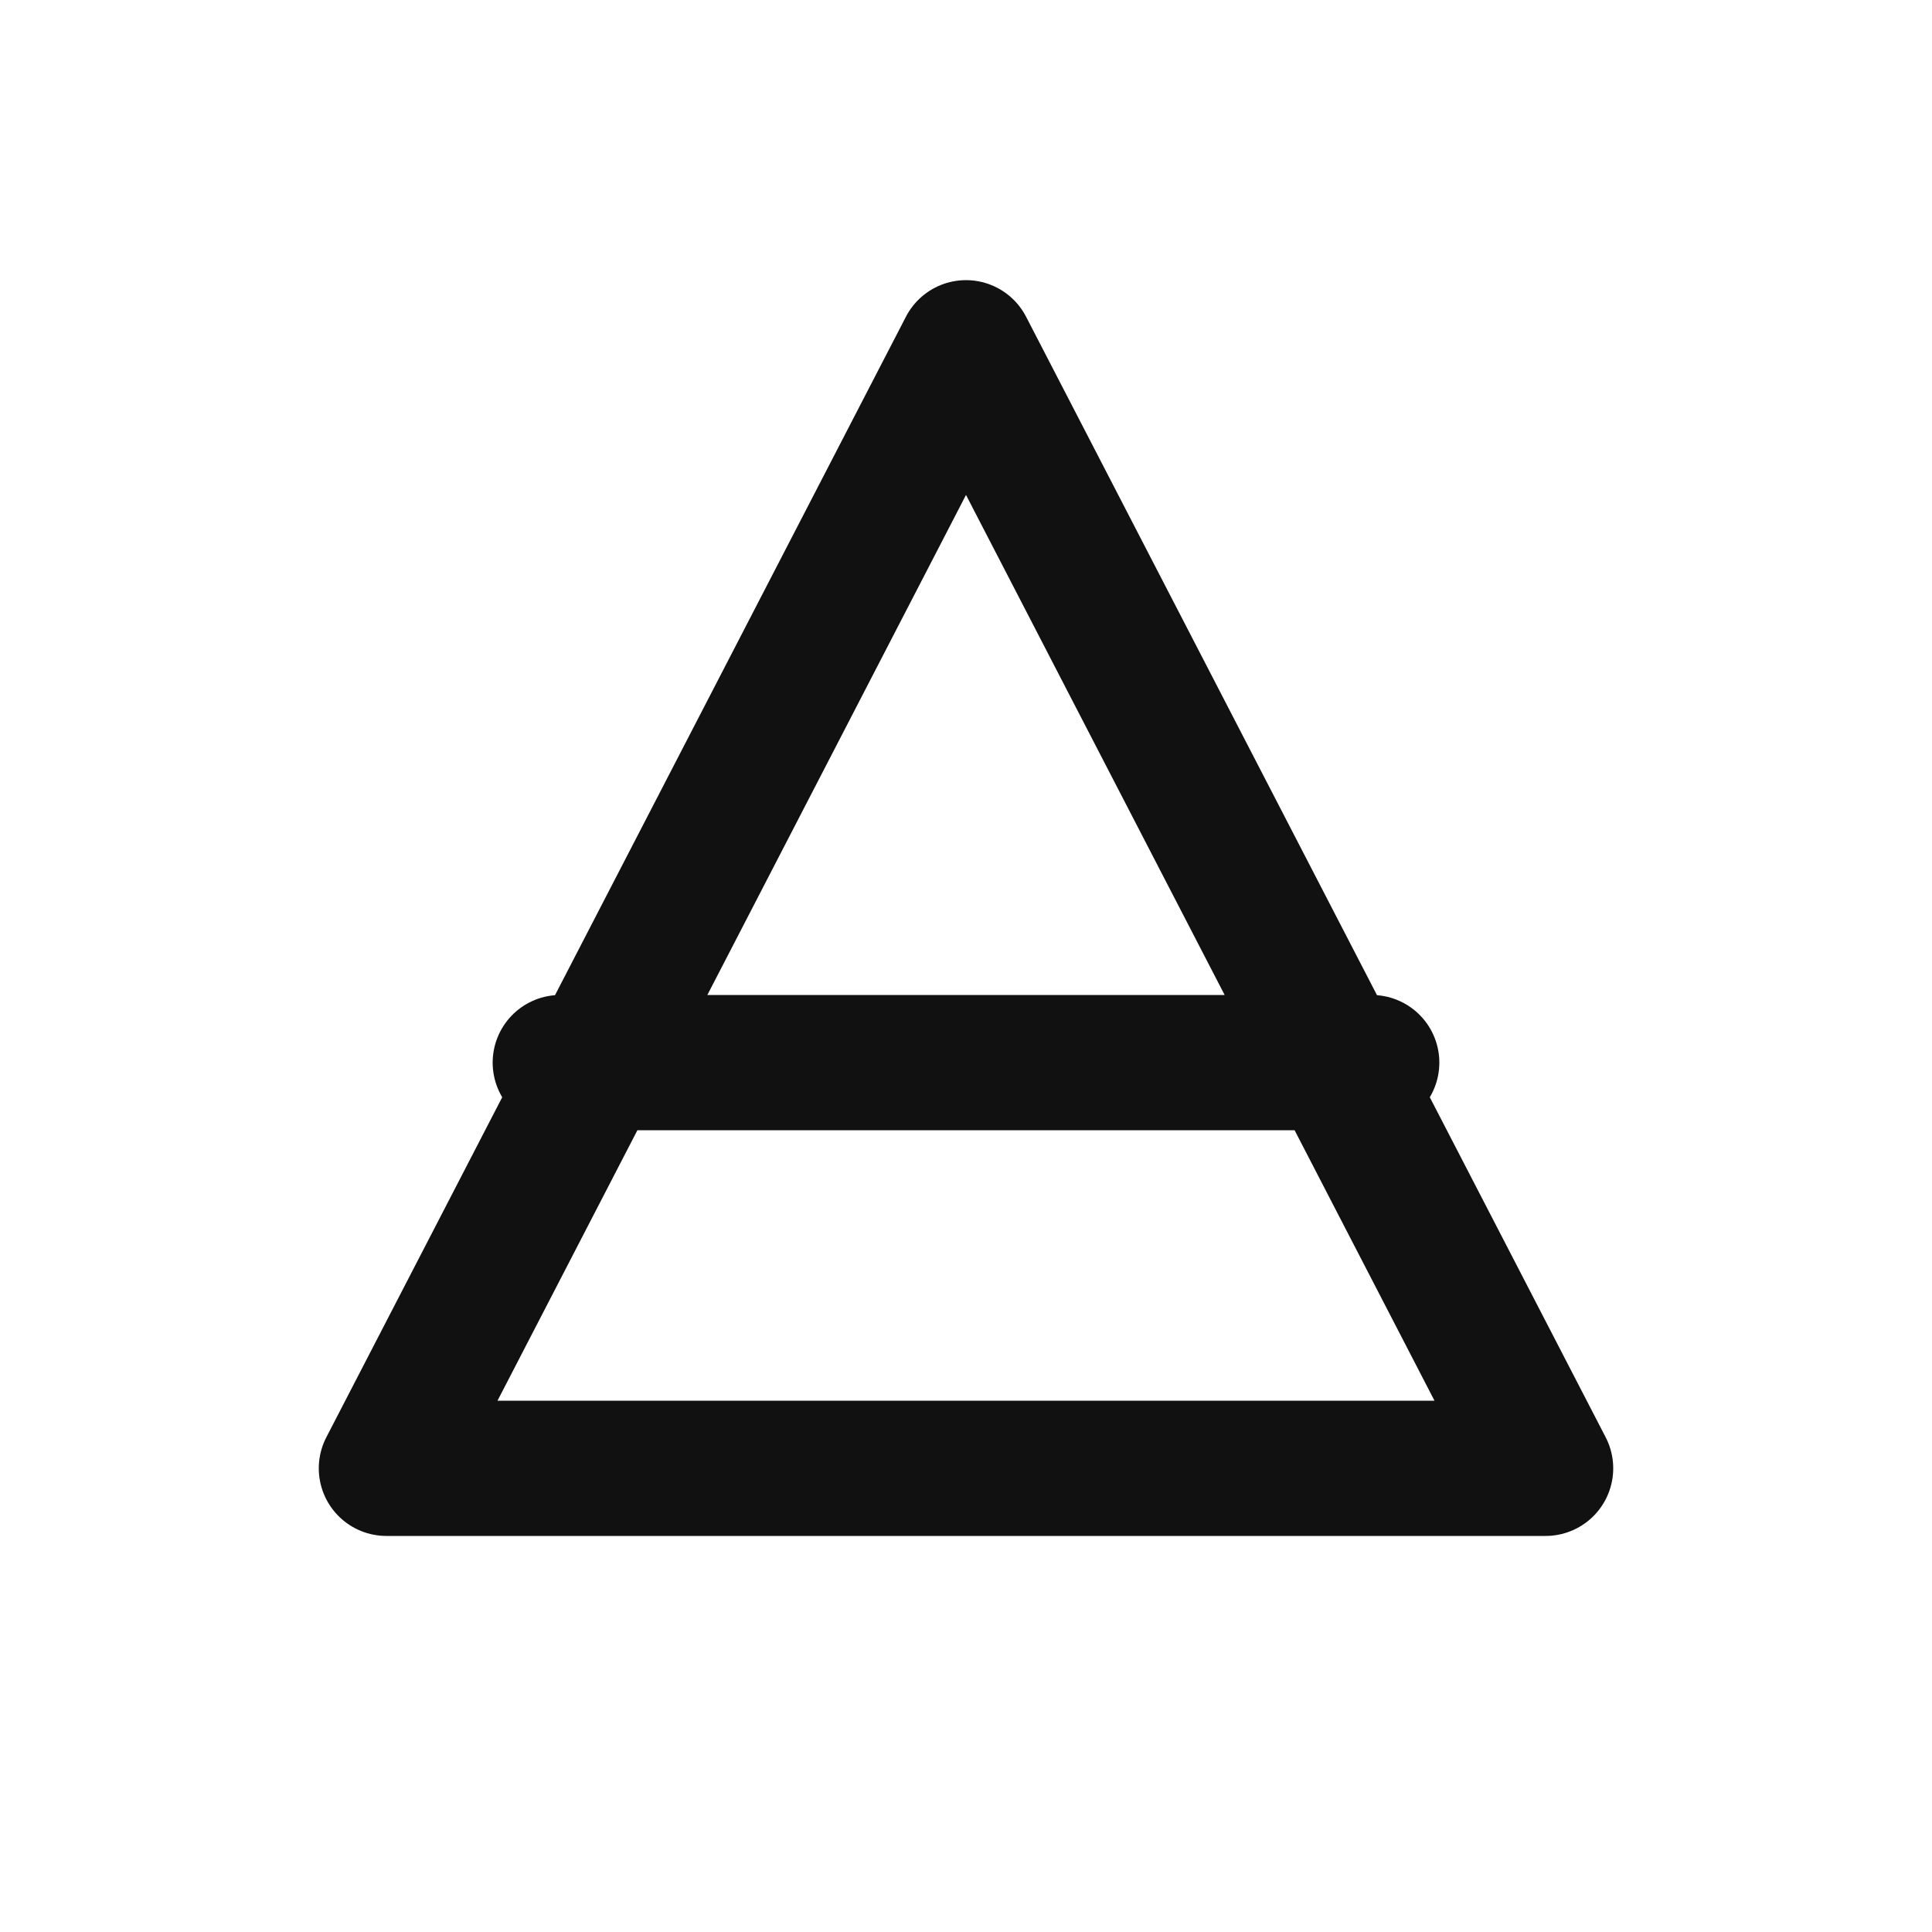
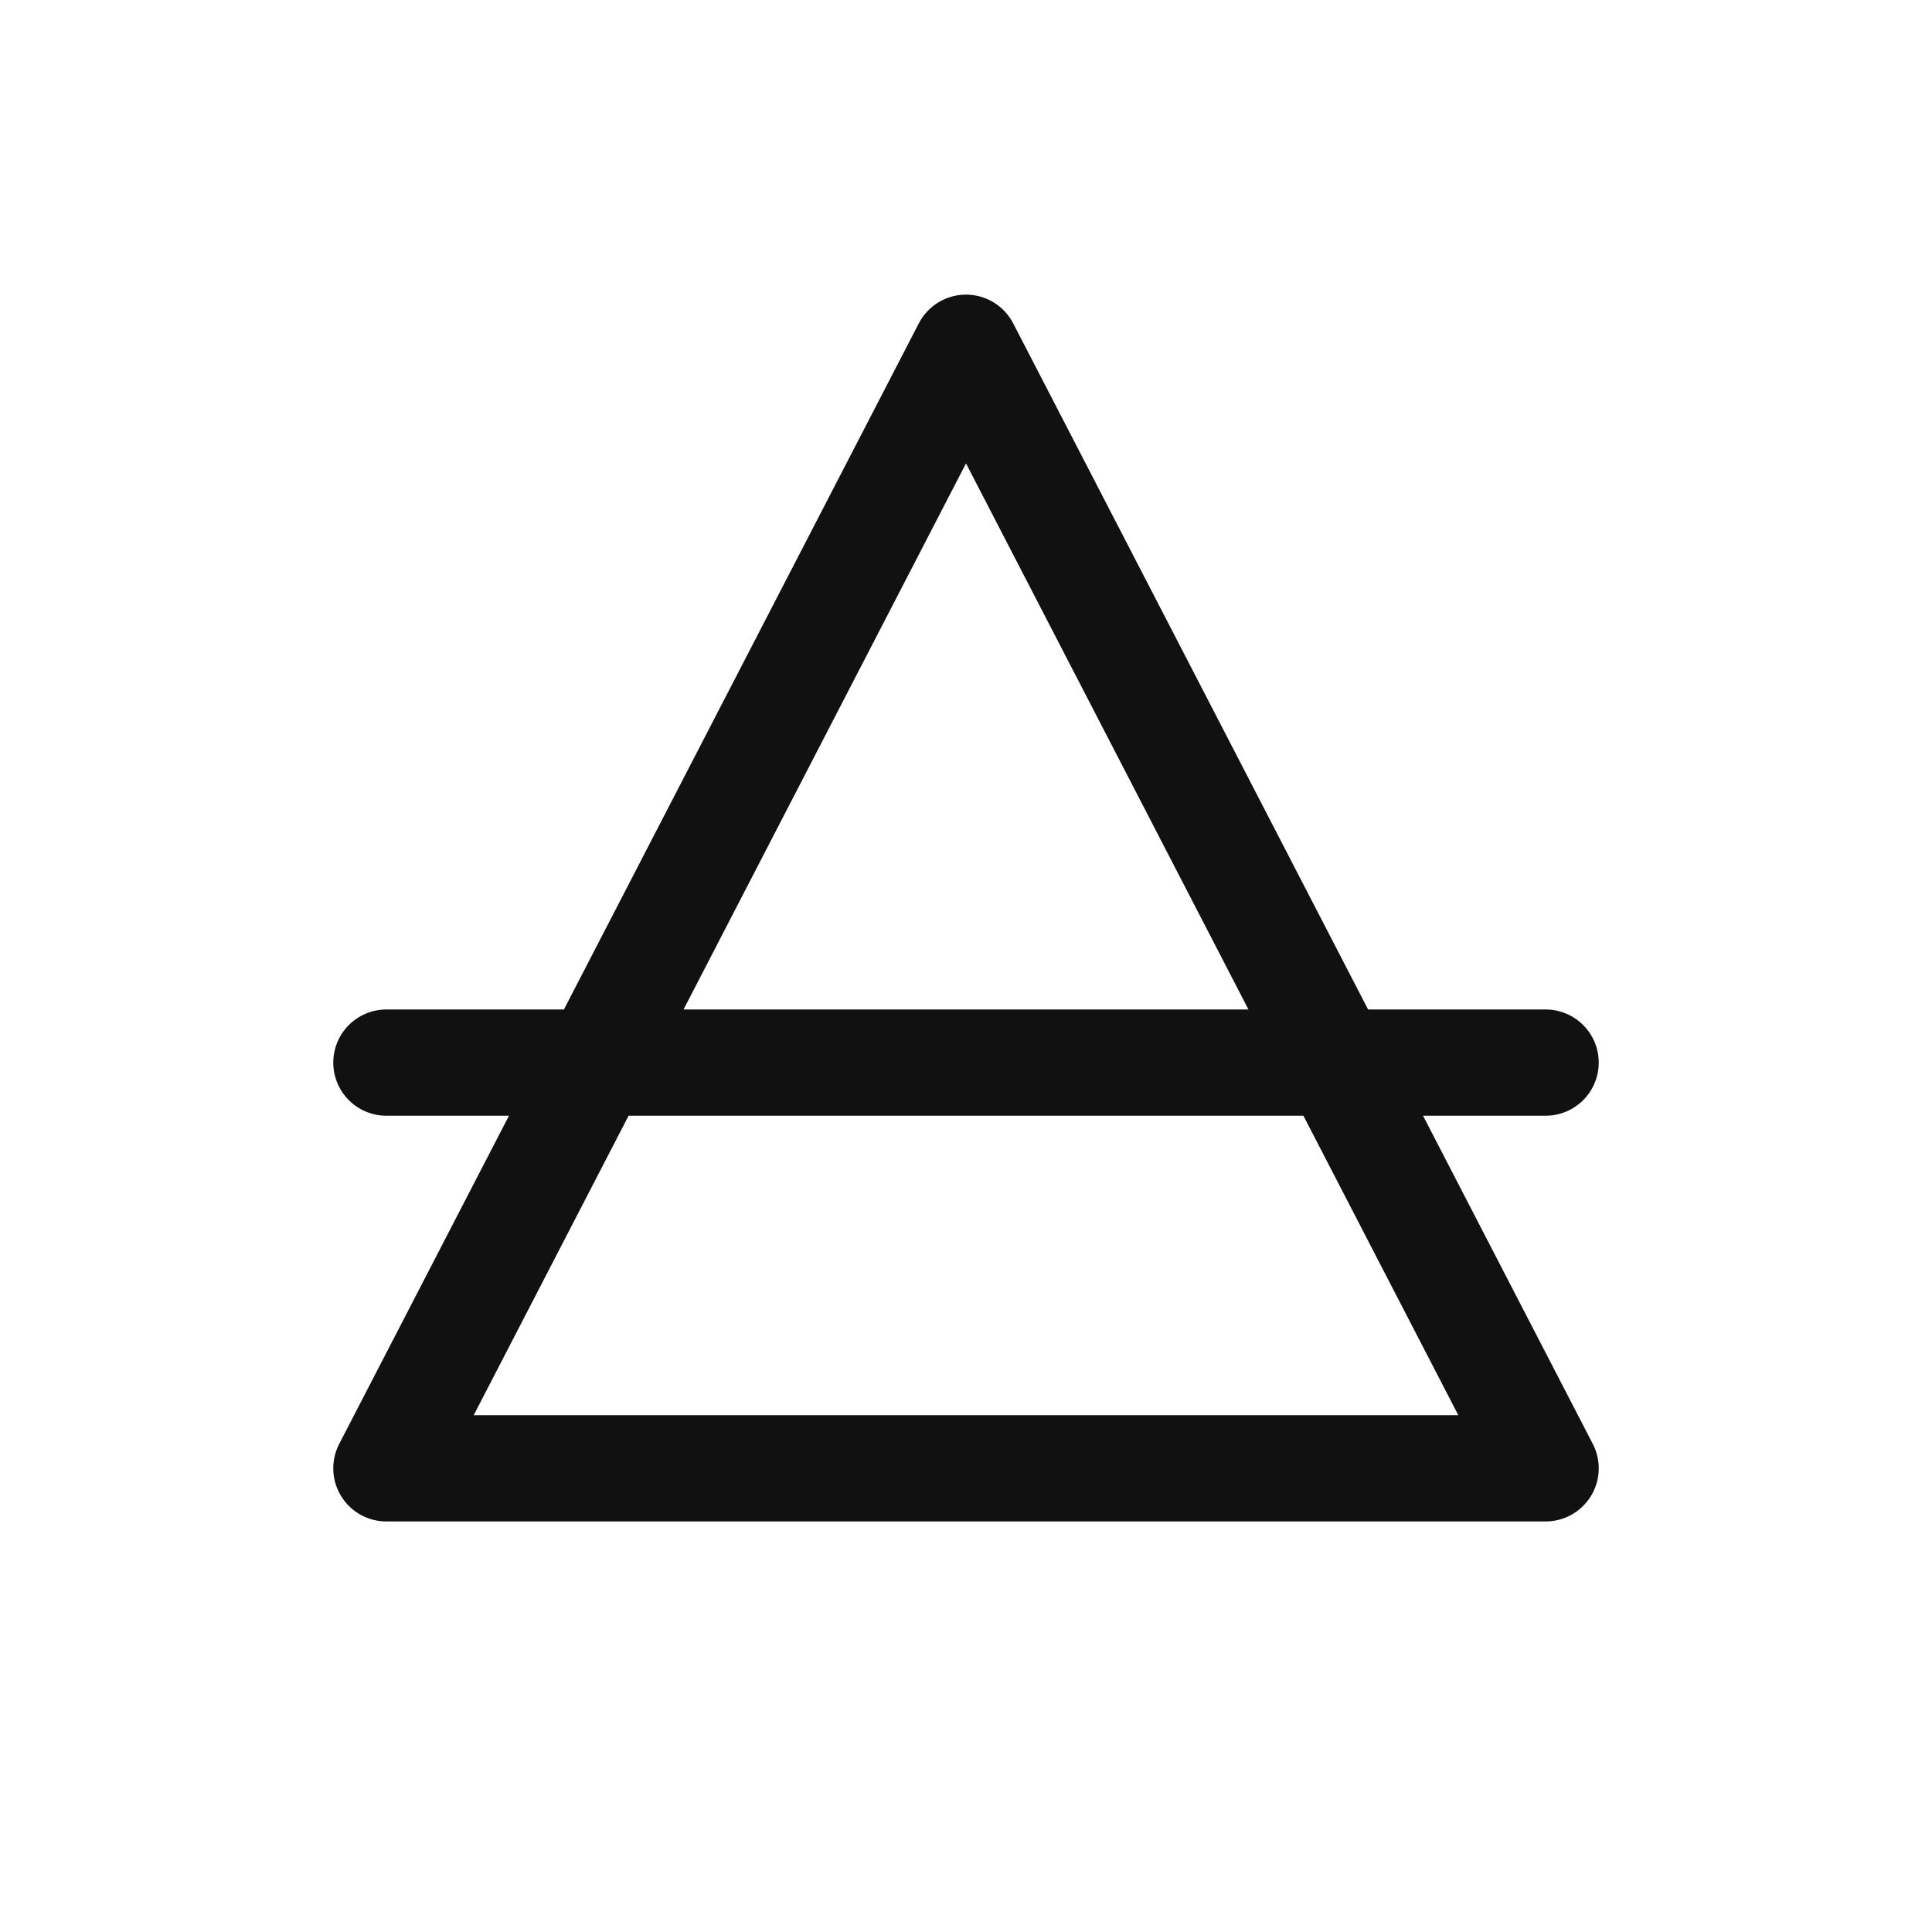
<svg xmlns="http://www.w3.org/2000/svg" viewBox="0 0 100 100" role="img" aria-label="Air">
-   <path d="M50 18L80 76H20Z M29 55H71" fill="none" stroke="#111111" stroke-width="7" stroke-linecap="round" stroke-linejoin="round" />
+   <path d="M50 18L80 76H20Z M20 55H80" fill="none" stroke="#111111" stroke-width="5.5" stroke-linecap="round" stroke-linejoin="round" />
</svg>
